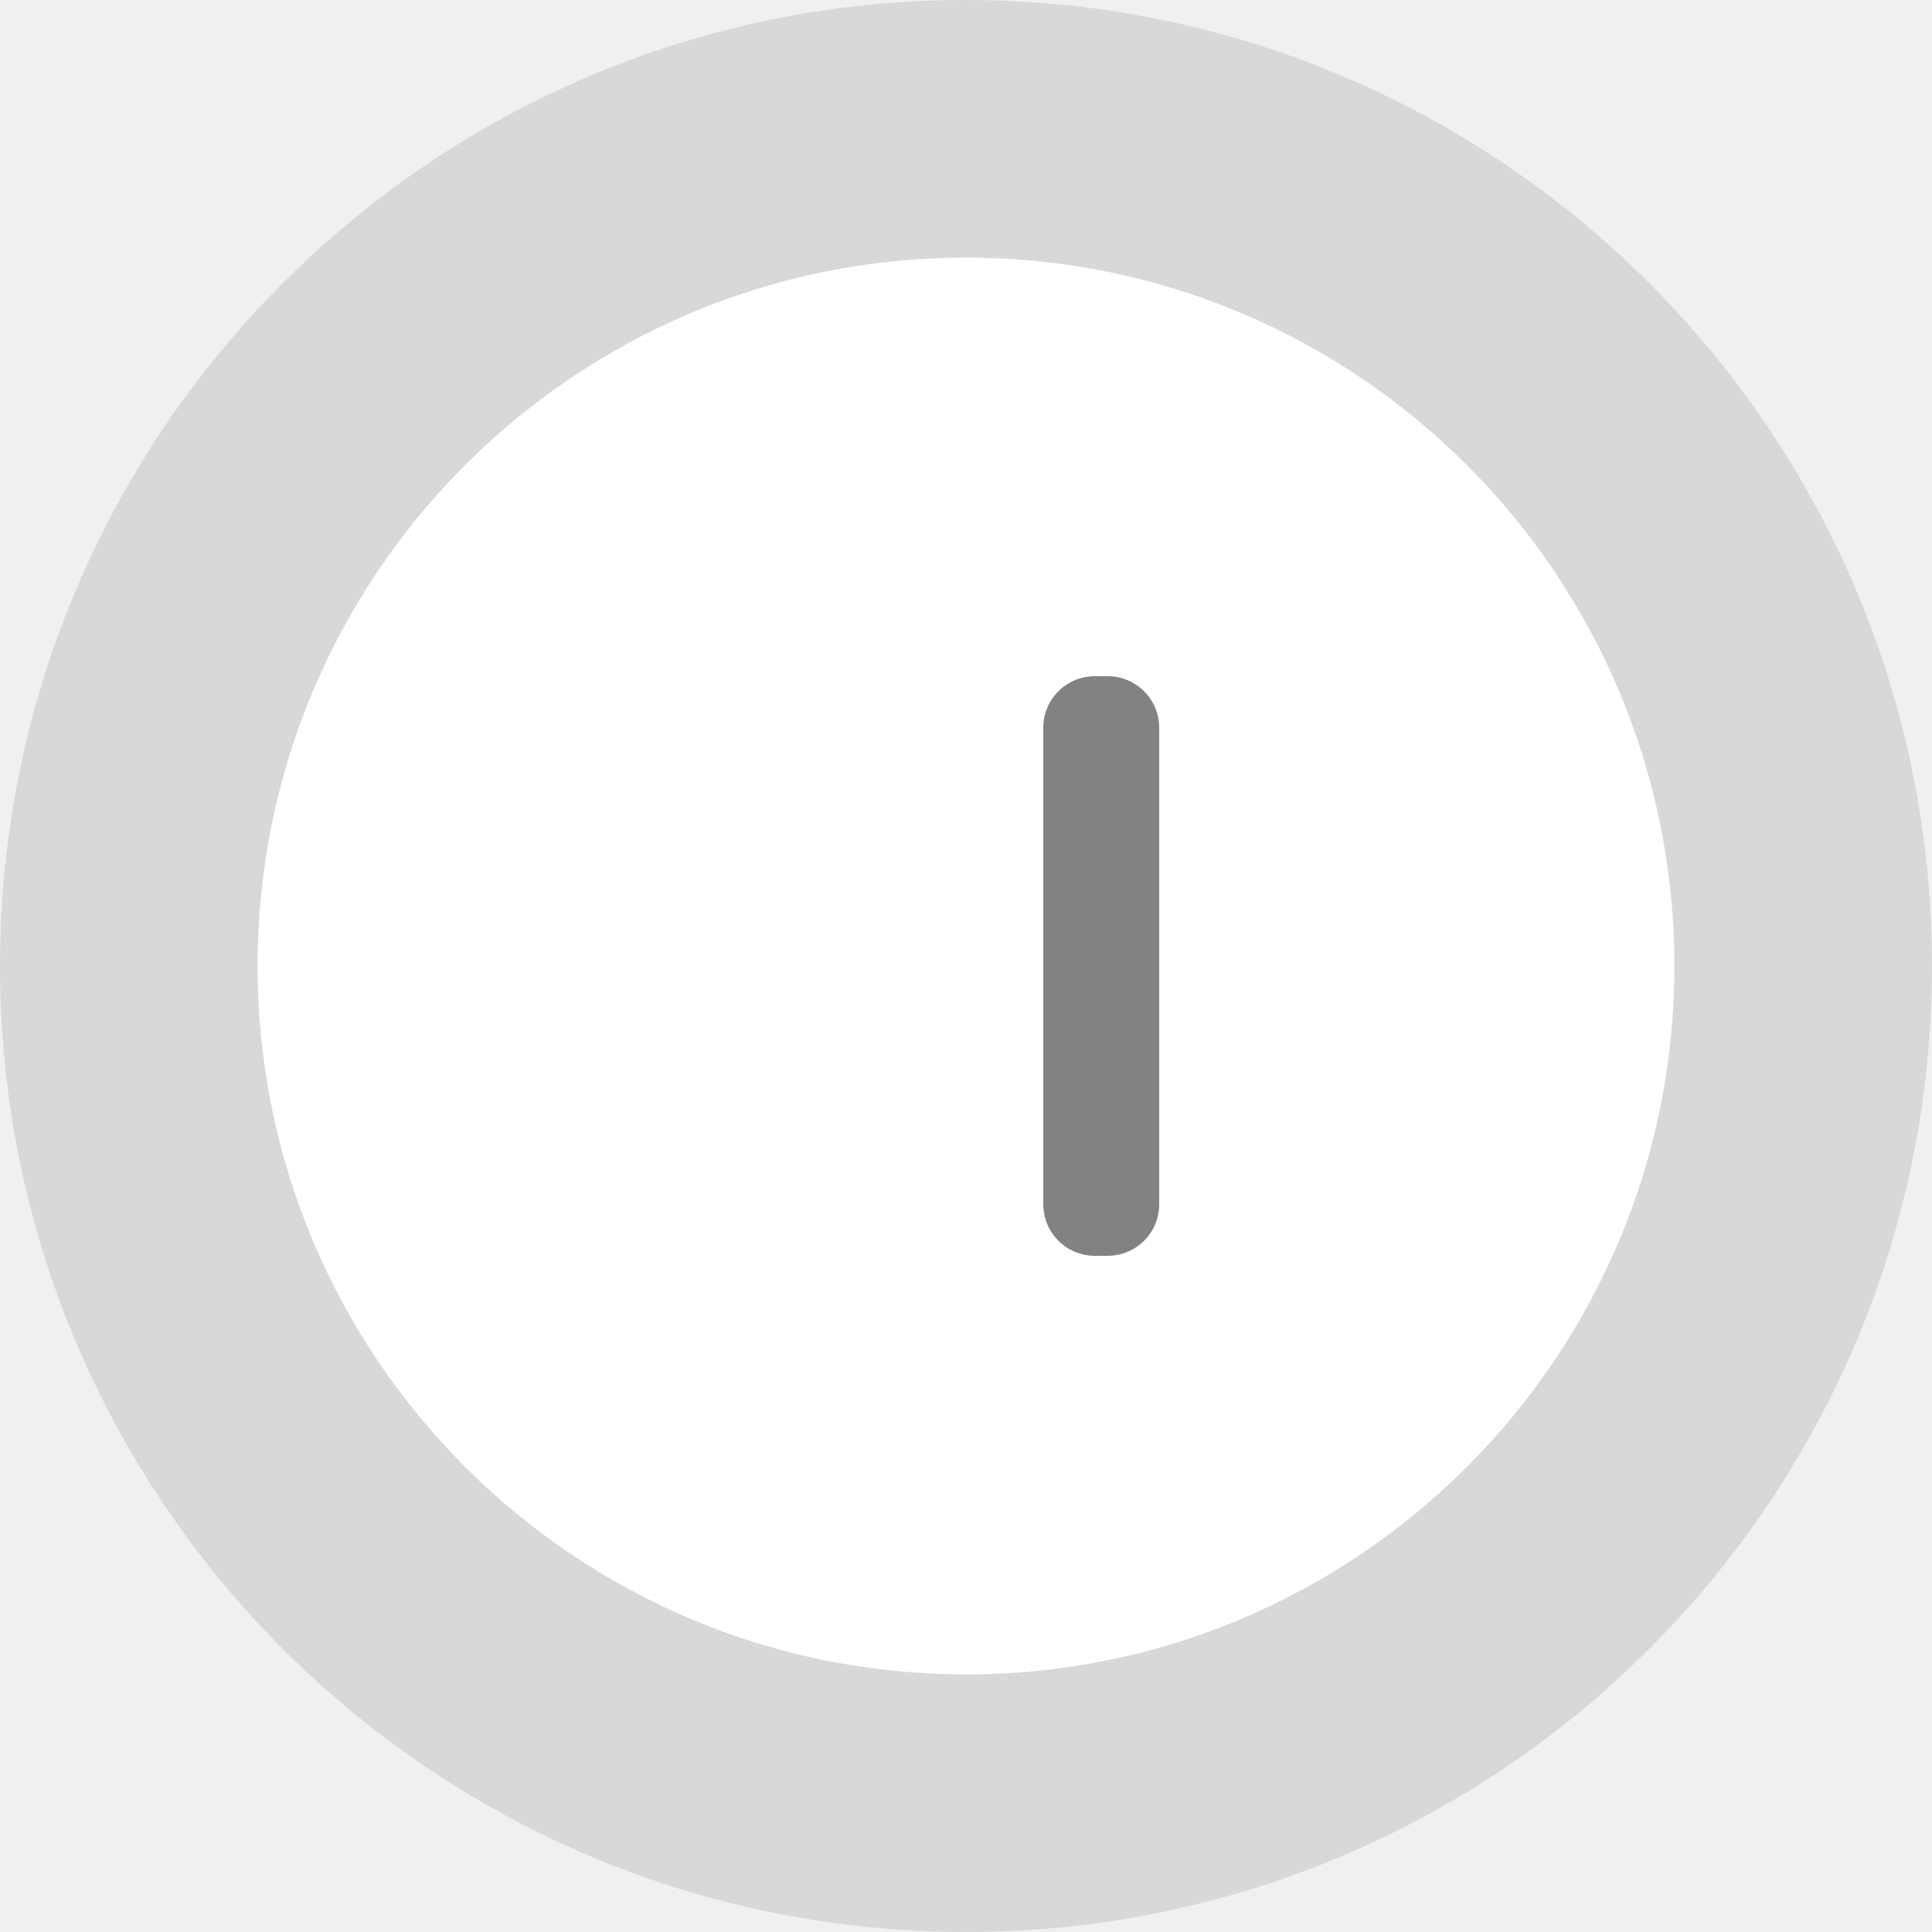
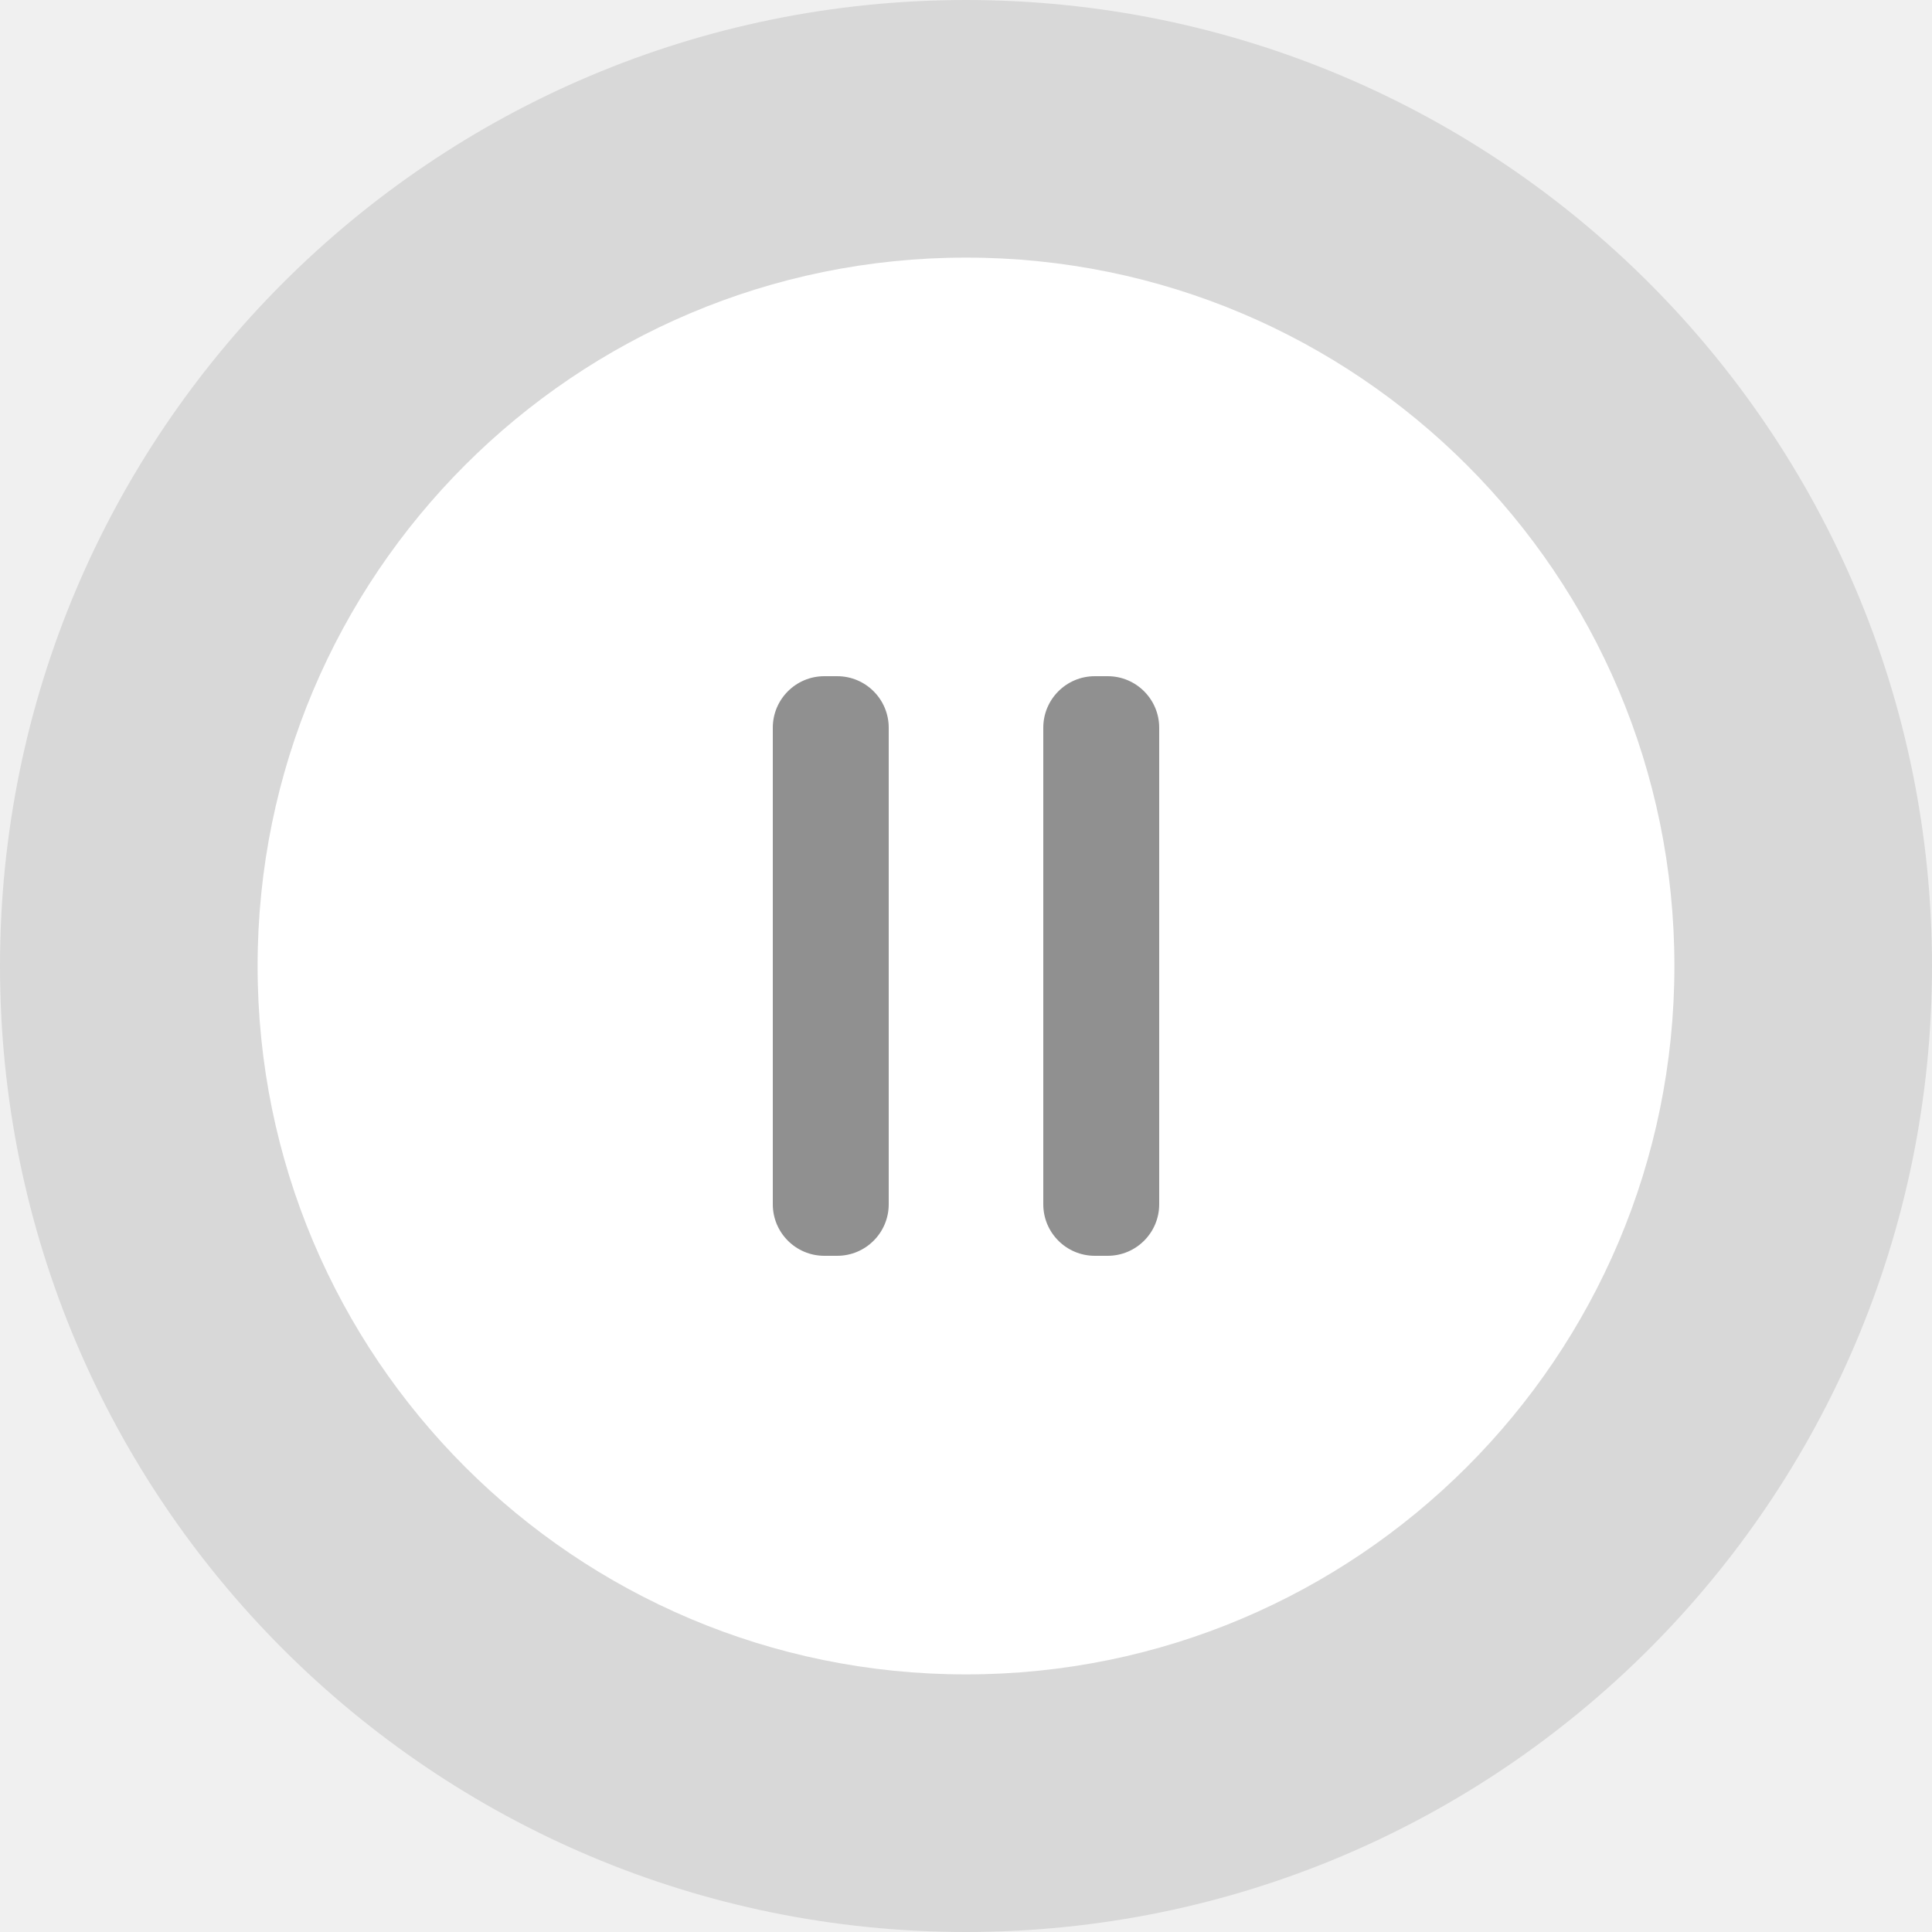
<svg xmlns="http://www.w3.org/2000/svg" width="300" height="300" viewBox="0 0 300 300" fill="none">
  <circle cx="150" cy="150" r="80" fill="black" fill-opacity="0.4" />
-   <path fillRule="evenodd" clipRule="evenodd" d="M150 300C232.843 300 300 232.843 300 150C300 67.157 232.843 0 150 0C67.157 0 0 67.157 0 150C0 232.843 67.157 300 150 300ZM150 230C194.183 230 230 194.183 230 150C230 105.817 194.183 70 150 70C105.817 70 70 105.817 70 150C70 194.183 105.817 230 150 230Z" fill="black" fill-opacity="0.1" />
-   <path fillRule="evenodd" clipRule="evenodd" d="M260 150C260 210.751 210.751 260 150 260C89.249 260 40 210.751 40 150C40 89.249 89.249 40 150 40C210.751 40 260 89.249 260 150ZM120 113C120 108.582 123.582 105 128 105H130C134.418 105 138 108.582 138 113V187C138 191.418 134.418 195 130 195H128C123.582 195 120 191.418 120 187V113ZM170 105C165.582 105 162 108.582 162 113V187C162 191.418 165.582 195 170 195H172C176.418 195 180 191.418 180 187V113C180 108.582 176.418 105 172 105H170Z" fill="white" />
+   <path fill-rule="evenodd" clip-rule="evenodd" d="M150 300C232.843 300 300 232.843 300 150C300 67.157 232.843 0 150 0C67.157 0 0 67.157 0 150C0 232.843 67.157 300 150 300ZM150 230C194.183 230 230 194.183 230 150C230 105.817 194.183 70 150 70C105.817 70 70 105.817 70 150C70 194.183 105.817 230 150 230Z" fill="black" fill-opacity="0.1" />
+   <path fill-rule="evenodd" clip-rule="evenodd" d="M260 150C260 210.751 210.751 260 150 260C89.249 260 40 210.751 40 150C40 89.249 89.249 40 150 40C210.751 40 260 89.249 260 150ZM120 113C120 108.582 123.582 105 128 105H130C134.418 105 138 108.582 138 113V187C138 191.418 134.418 195 130 195H128C123.582 195 120 191.418 120 187V113ZM170 105C165.582 105 162 108.582 162 113V187C162 191.418 165.582 195 170 195H172C176.418 195 180 191.418 180 187V113C180 108.582 176.418 105 172 105H170Z" fill="white" />
</svg>
